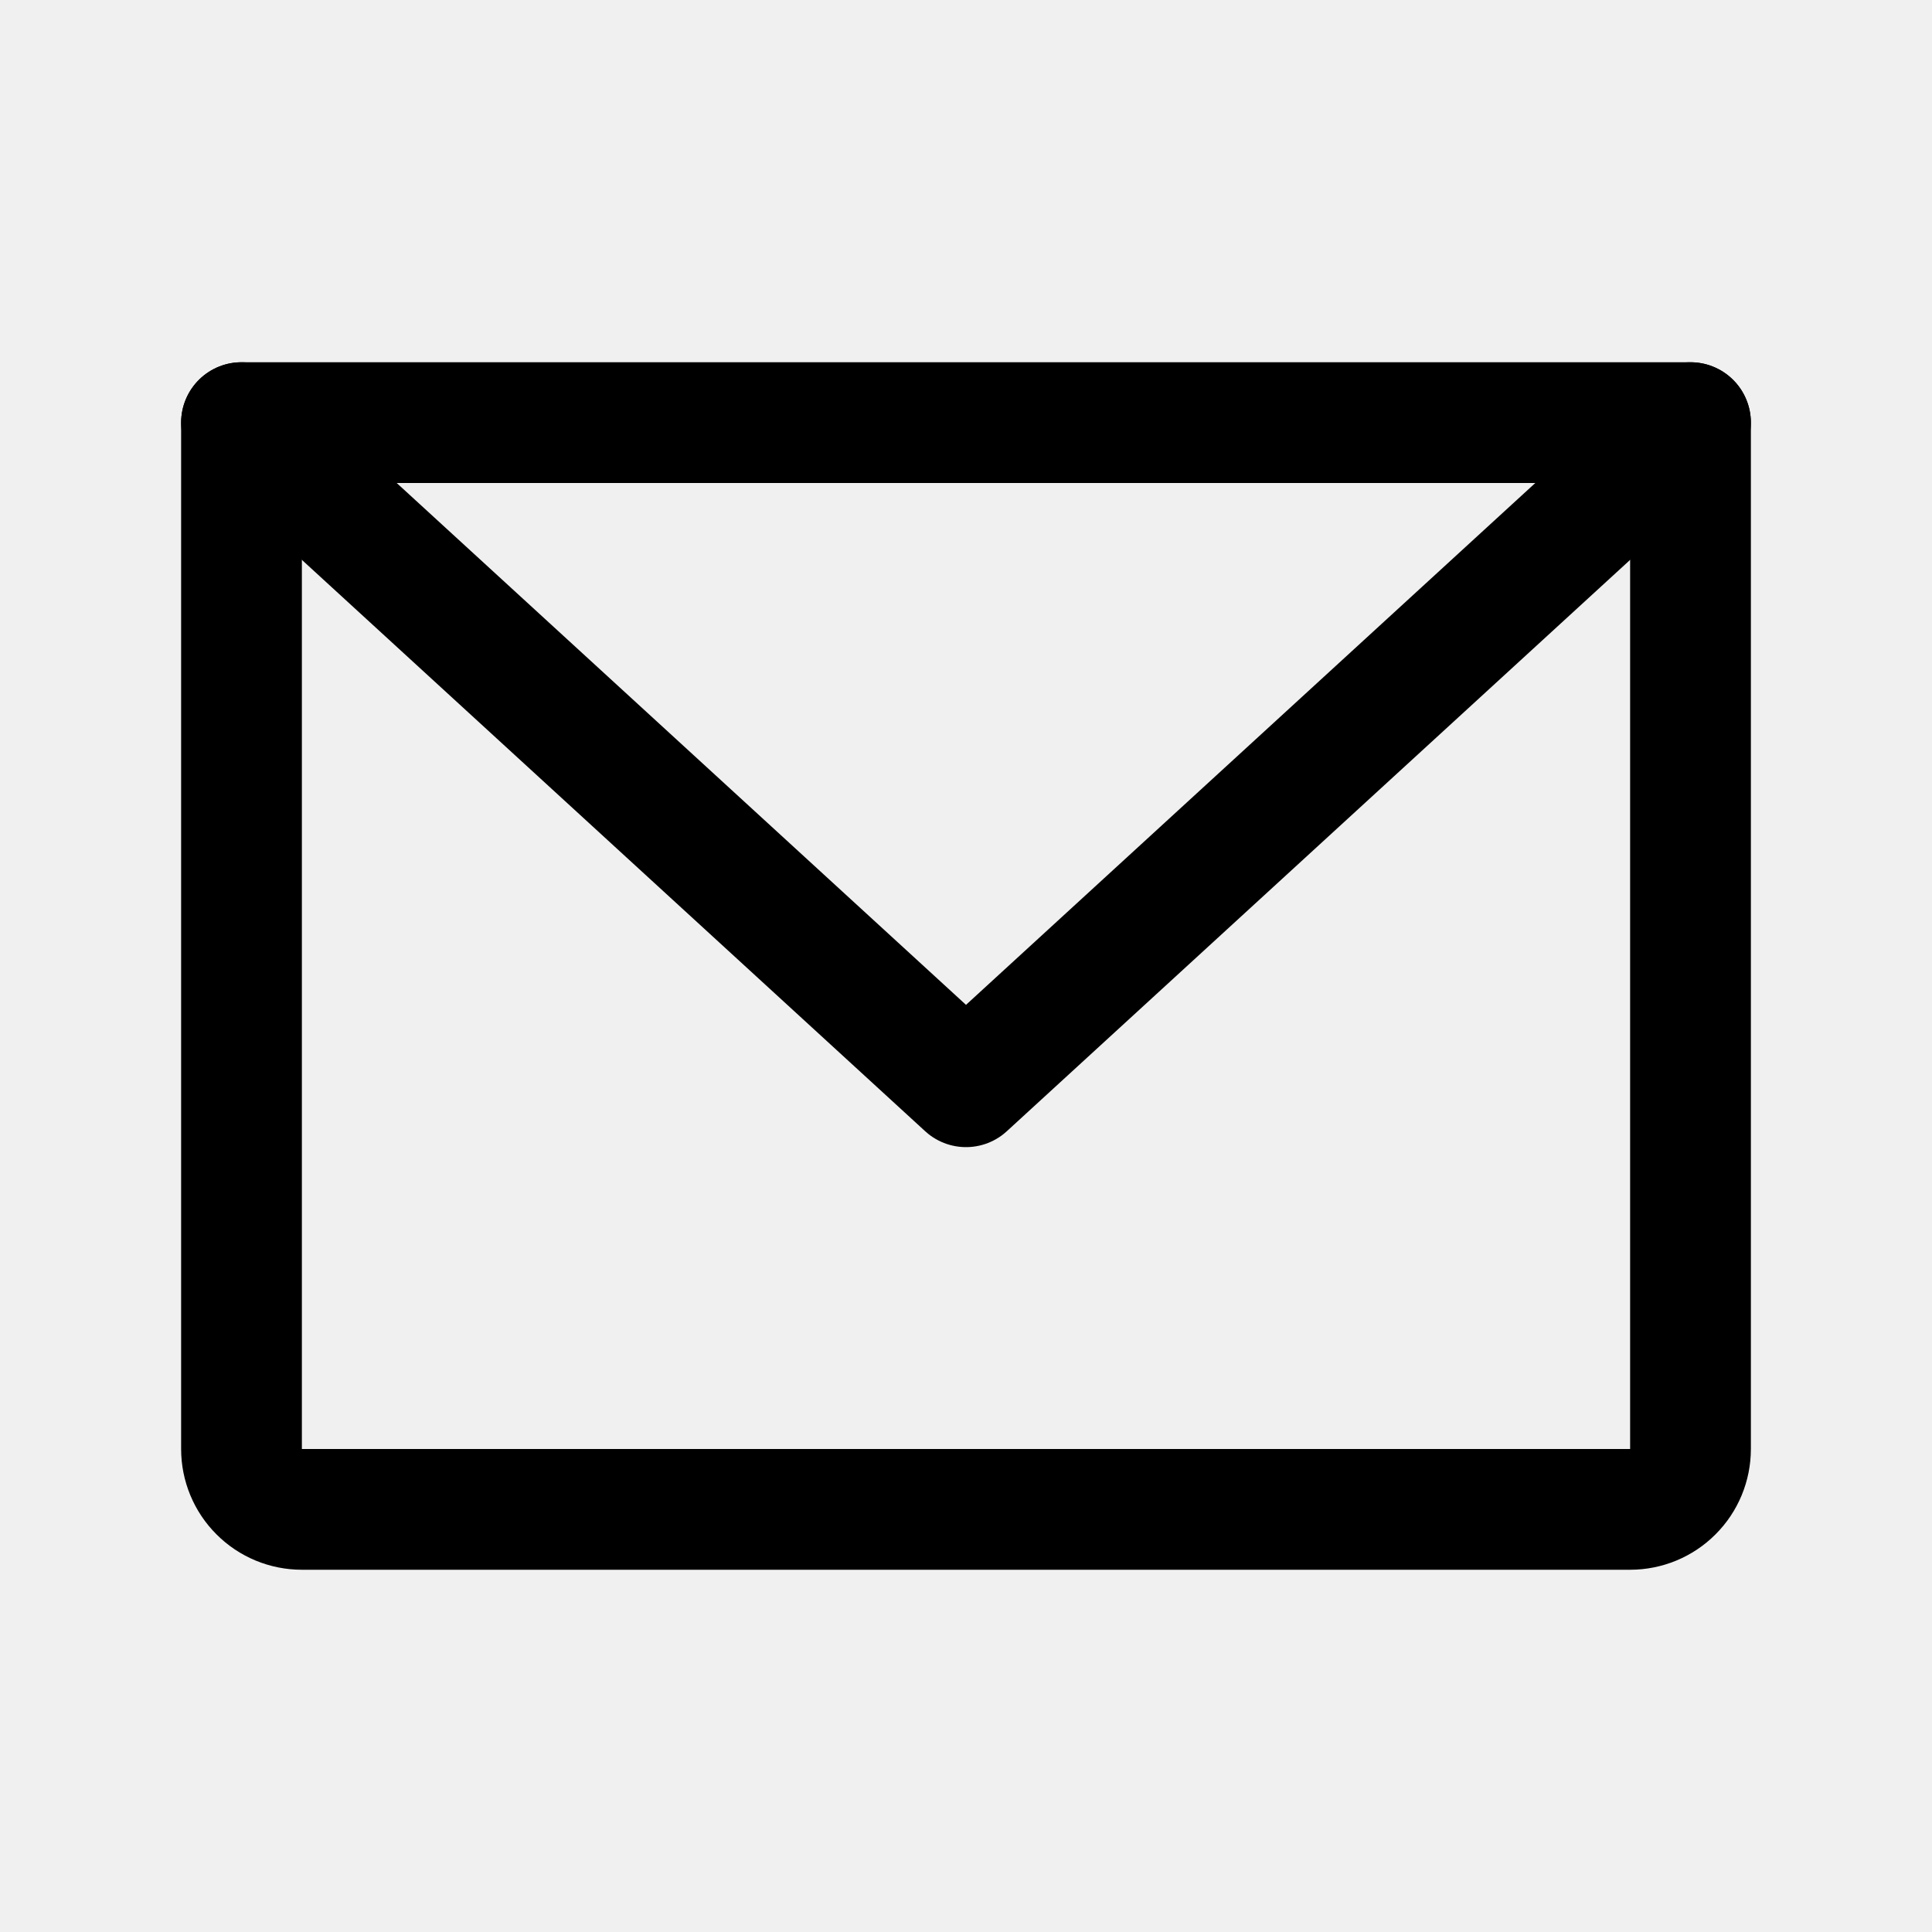
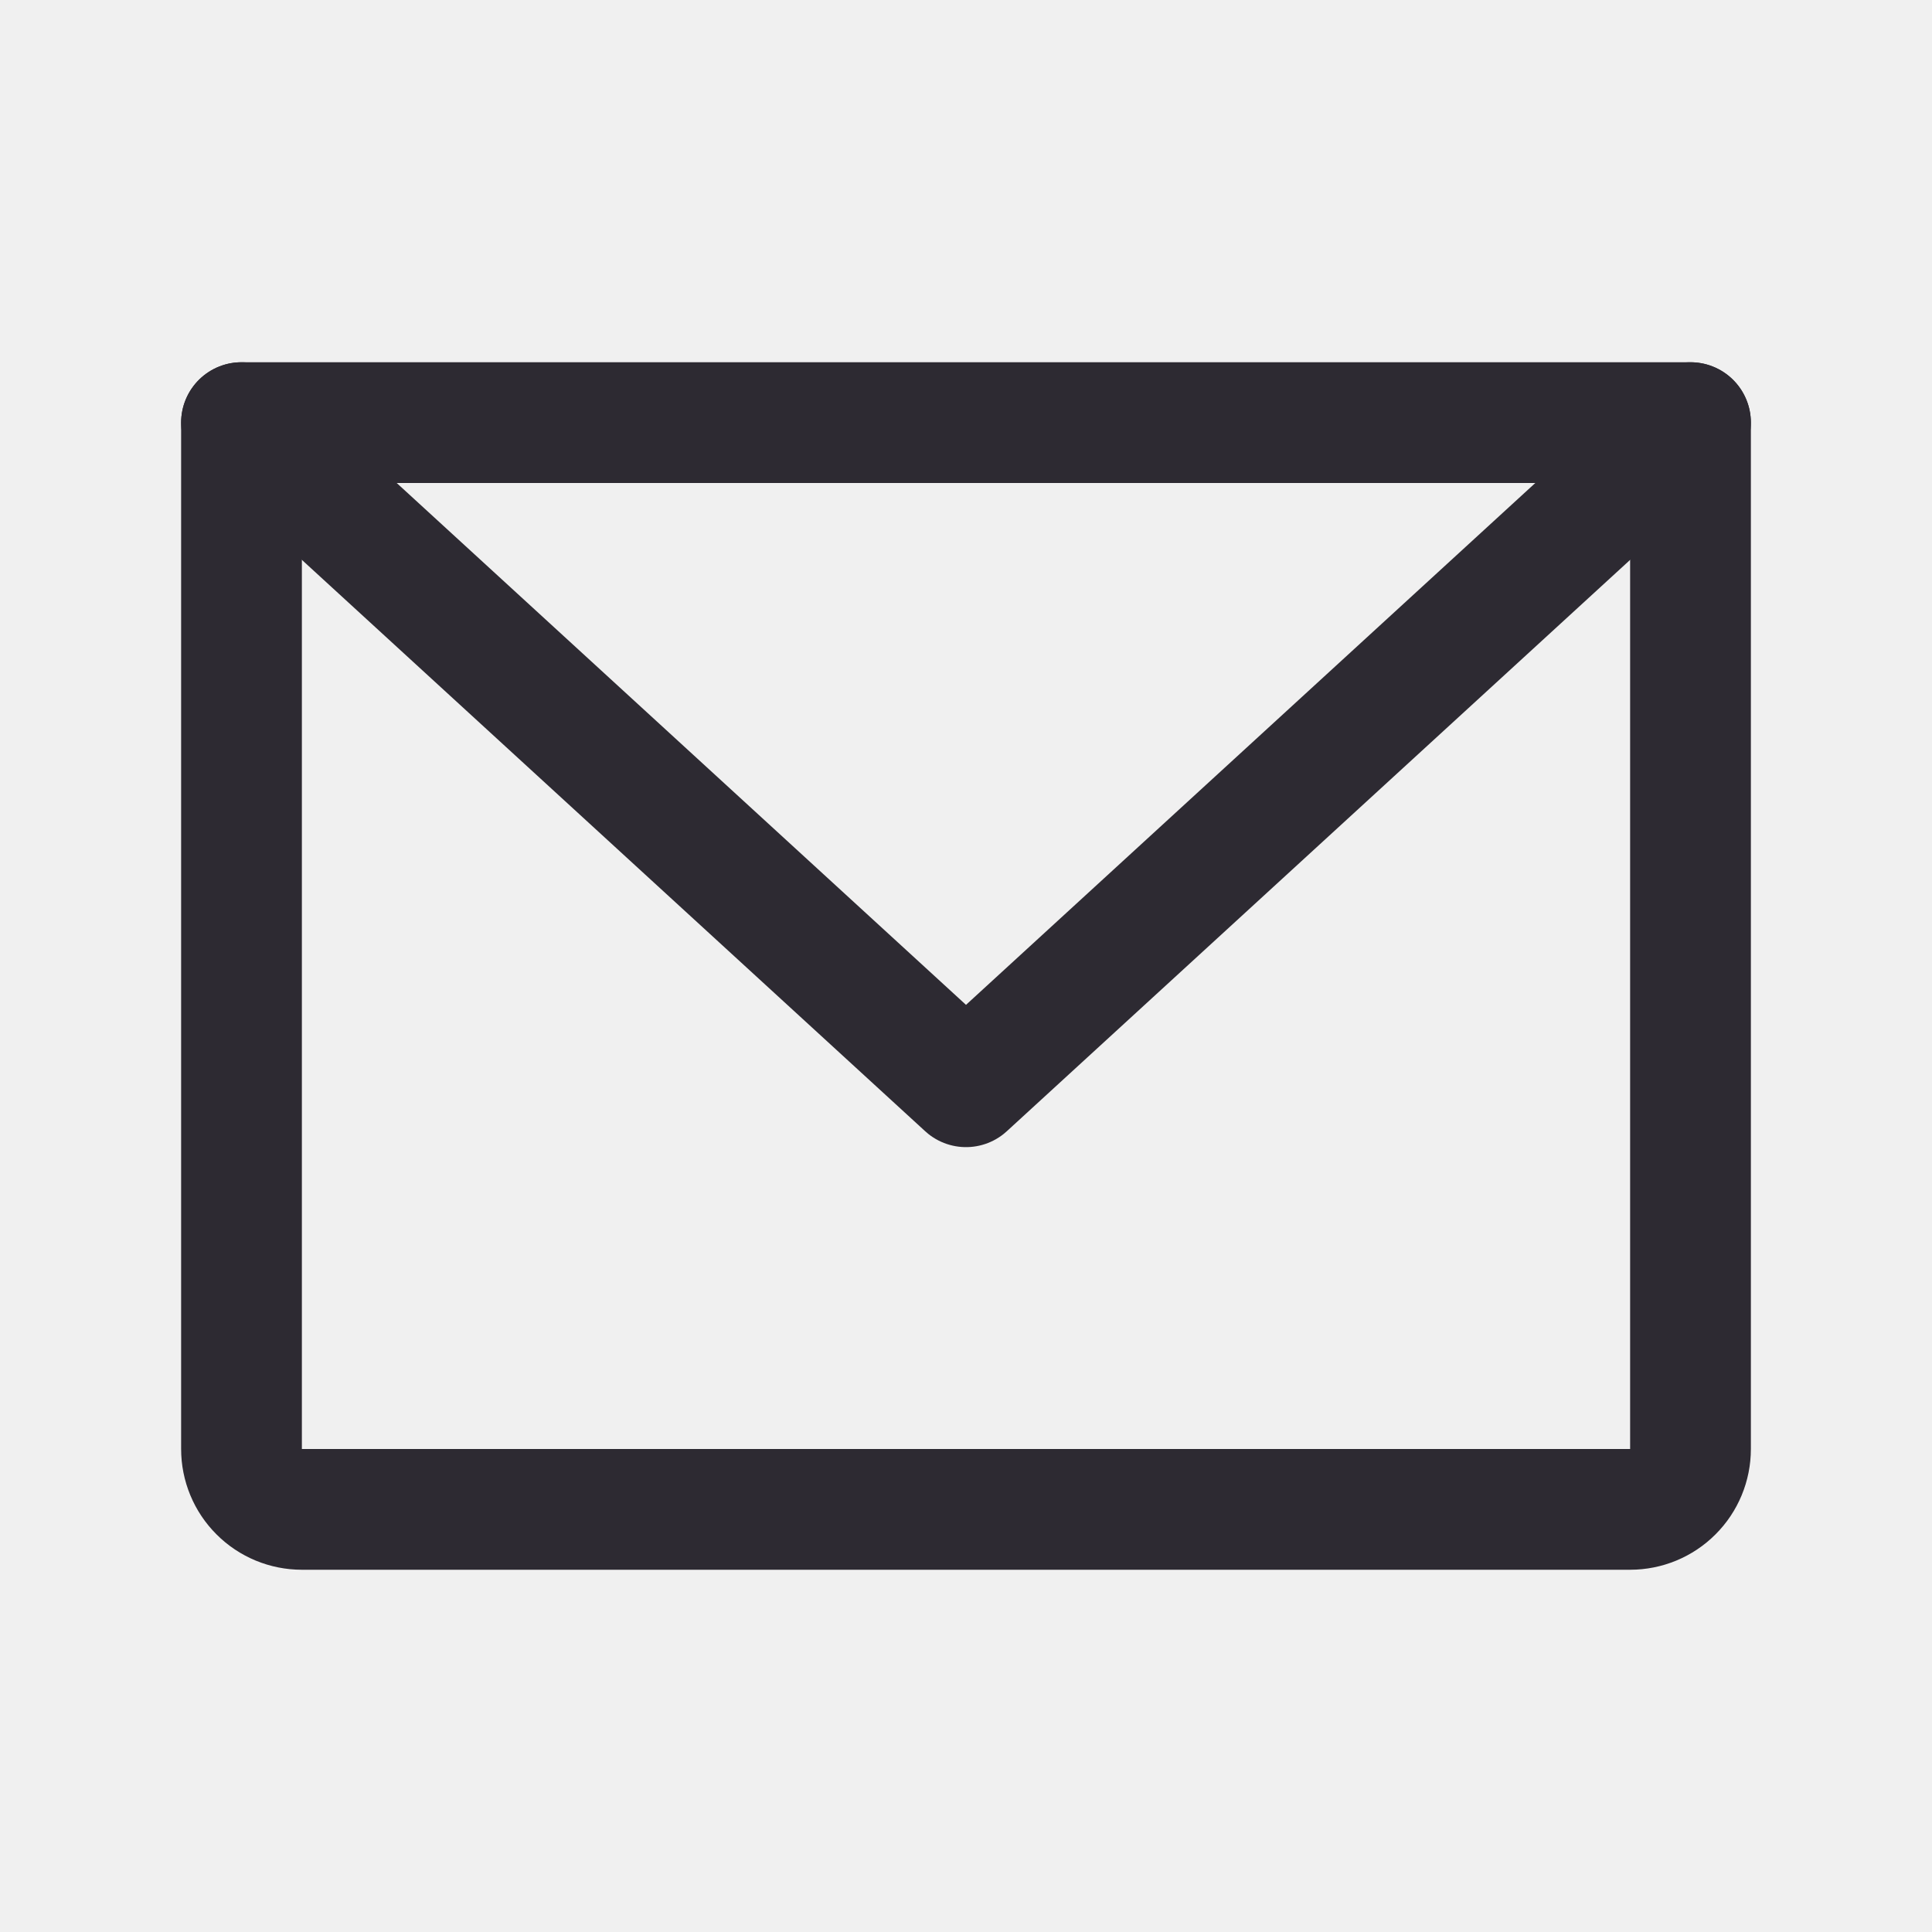
<svg xmlns="http://www.w3.org/2000/svg" width="32" height="32" viewBox="0 0 32 32" fill="none">
  <g clip-path="url(#clip0_222_83)">
-     <path d="M4 7H28V24C28 24.265 27.895 24.52 27.707 24.707C27.52 24.895 27.265 25 27 25H5C4.735 25 4.48 24.895 4.293 24.707C4.105 24.52 4 24.265 4 24V7Z" stroke="#000000" stroke-width="2" stroke-linecap="round" stroke-linejoin="round" />
-     <path d="M28 7L16 18L4 7" stroke="#000000" stroke-width="2" stroke-linecap="round" stroke-linejoin="round" />
+     <path d="M4 7H28V24C28 24.265 27.895 24.52 27.707 24.707C27.52 24.895 27.265 25 27 25H5C4.735 25 4.48 24.895 4.293 24.707C4.105 24.52 4 24.265 4 24V7Z" stroke="#2D2A32" stroke-width="2" stroke-linecap="round" stroke-linejoin="round" />
+     <path d="M28 7L16 18L4 7" stroke="#2D2A32" stroke-width="2" stroke-linecap="round" stroke-linejoin="round" />
  </g>
  <defs>
    <clipPath id="clip0_222_83">
      <rect width="32" height="32" fill="white" />
    </clipPath>
  </defs>
</svg>
